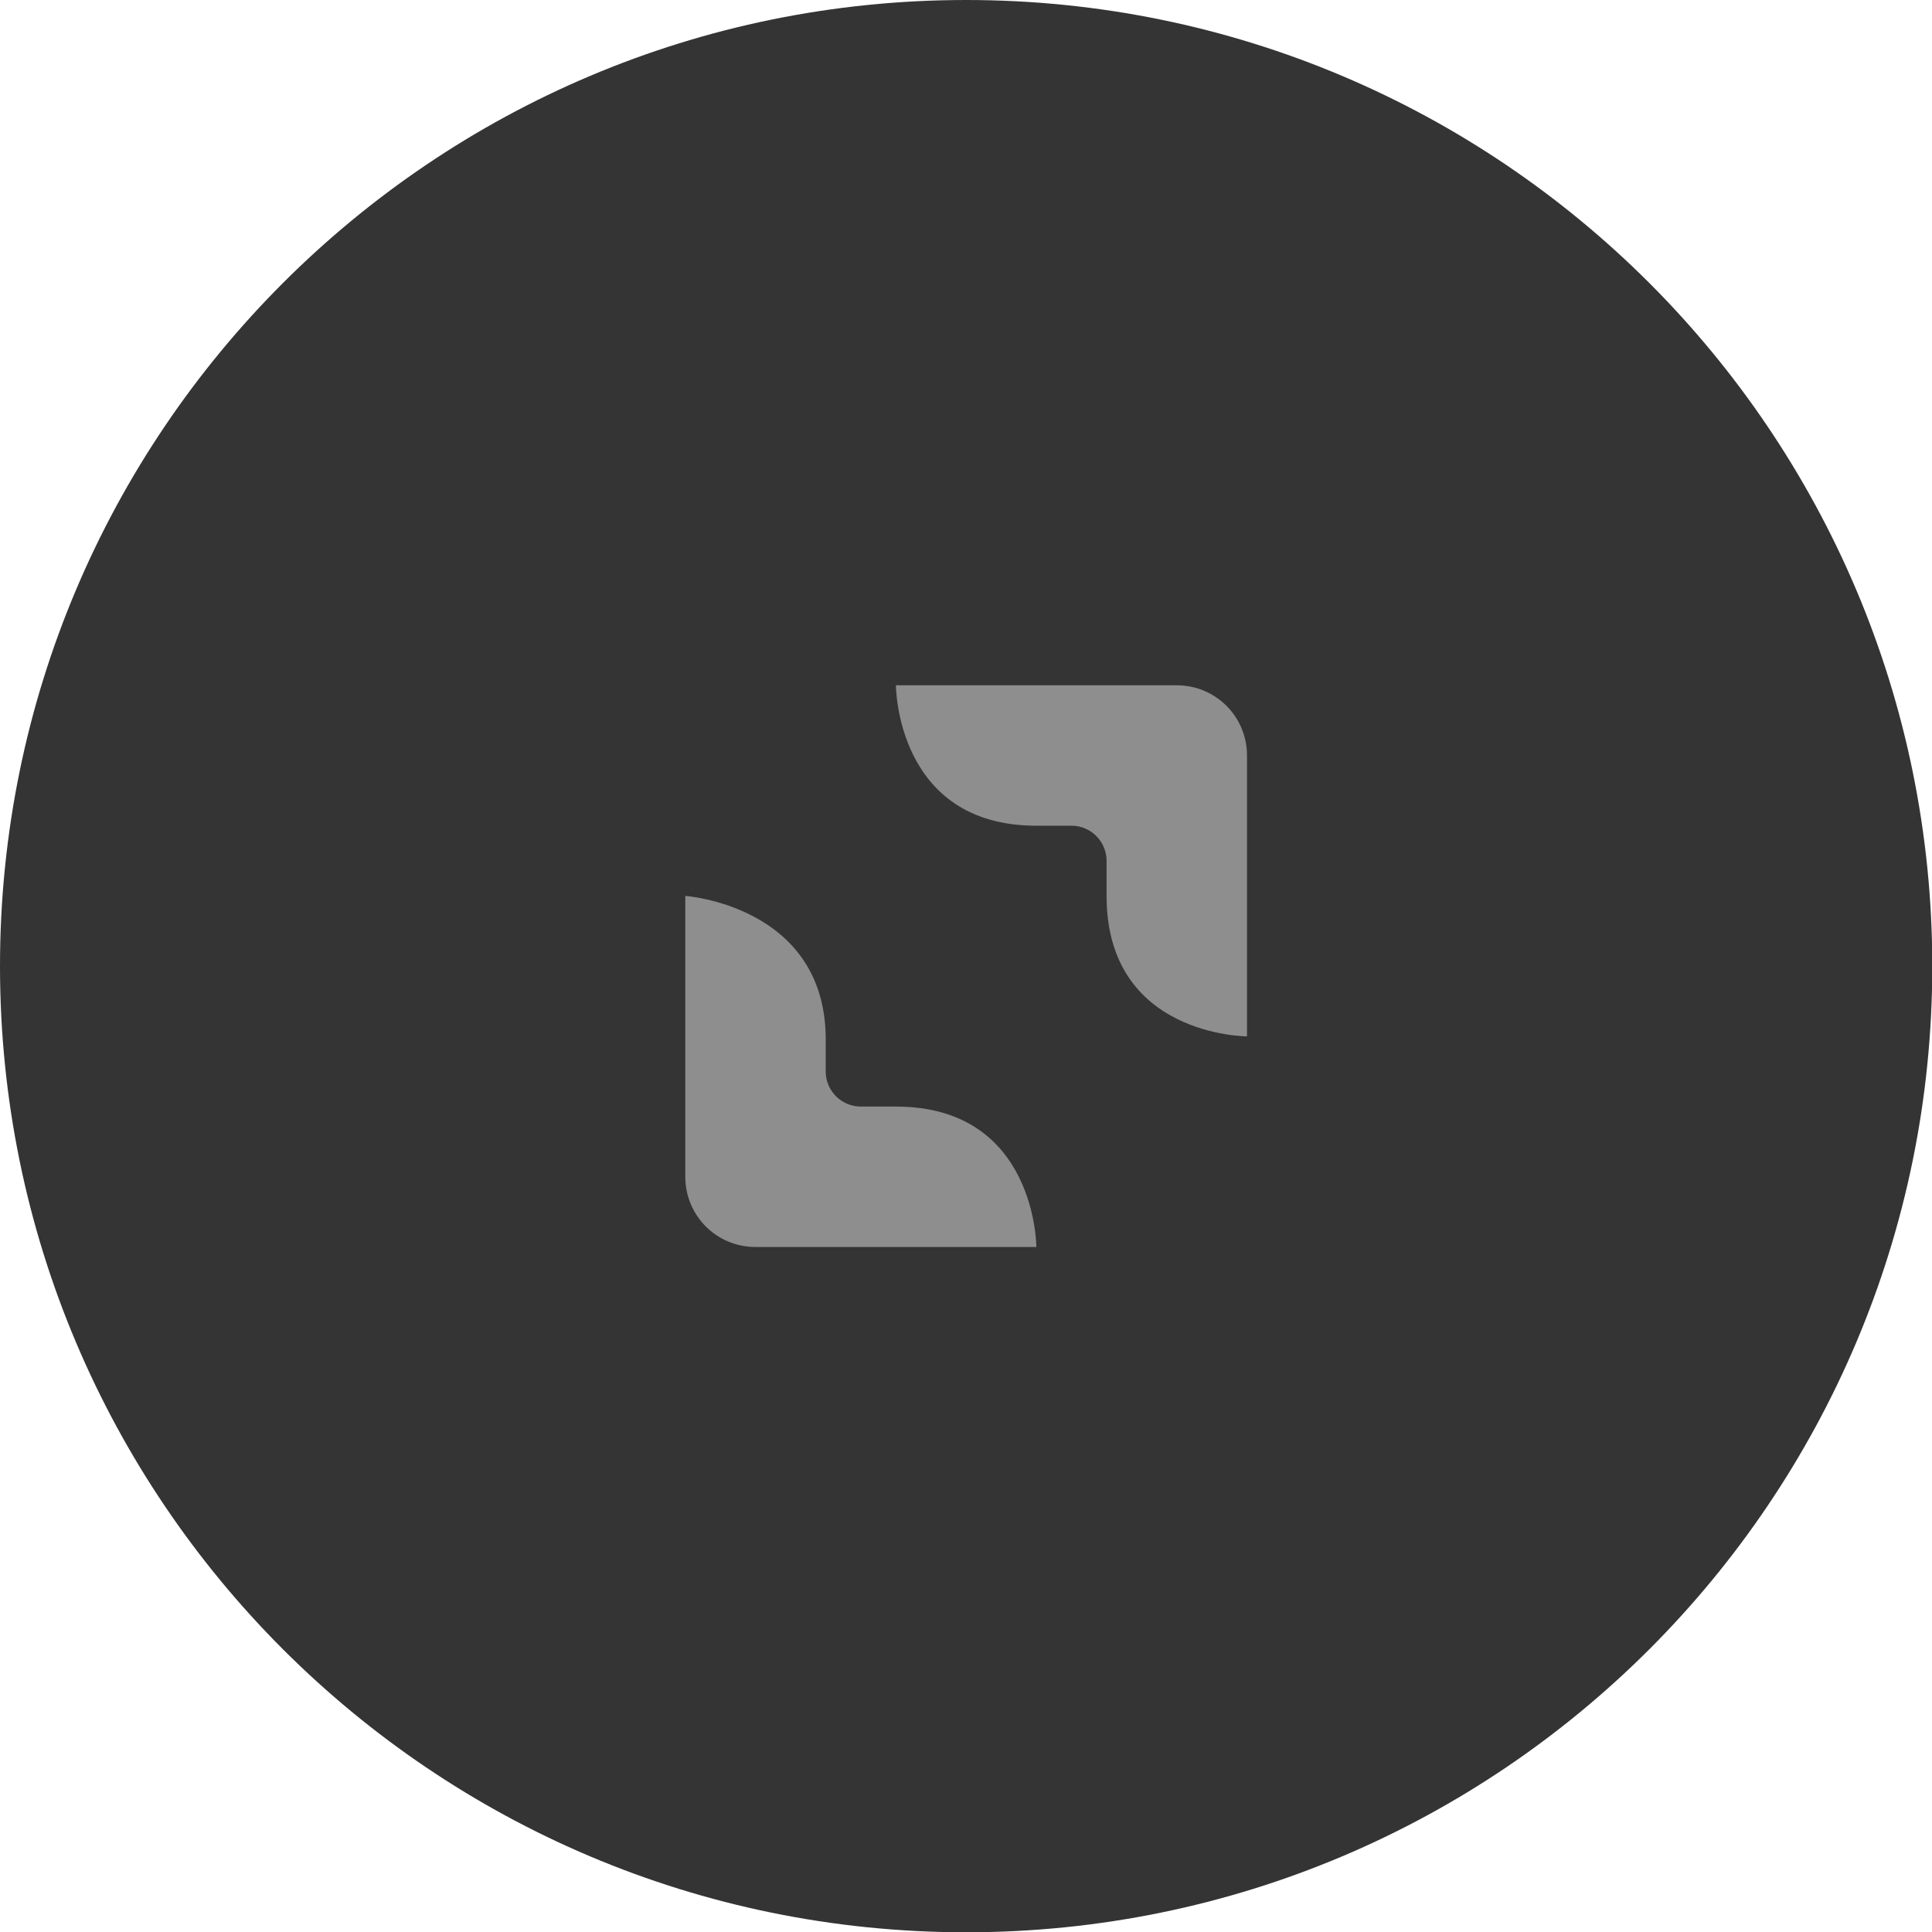
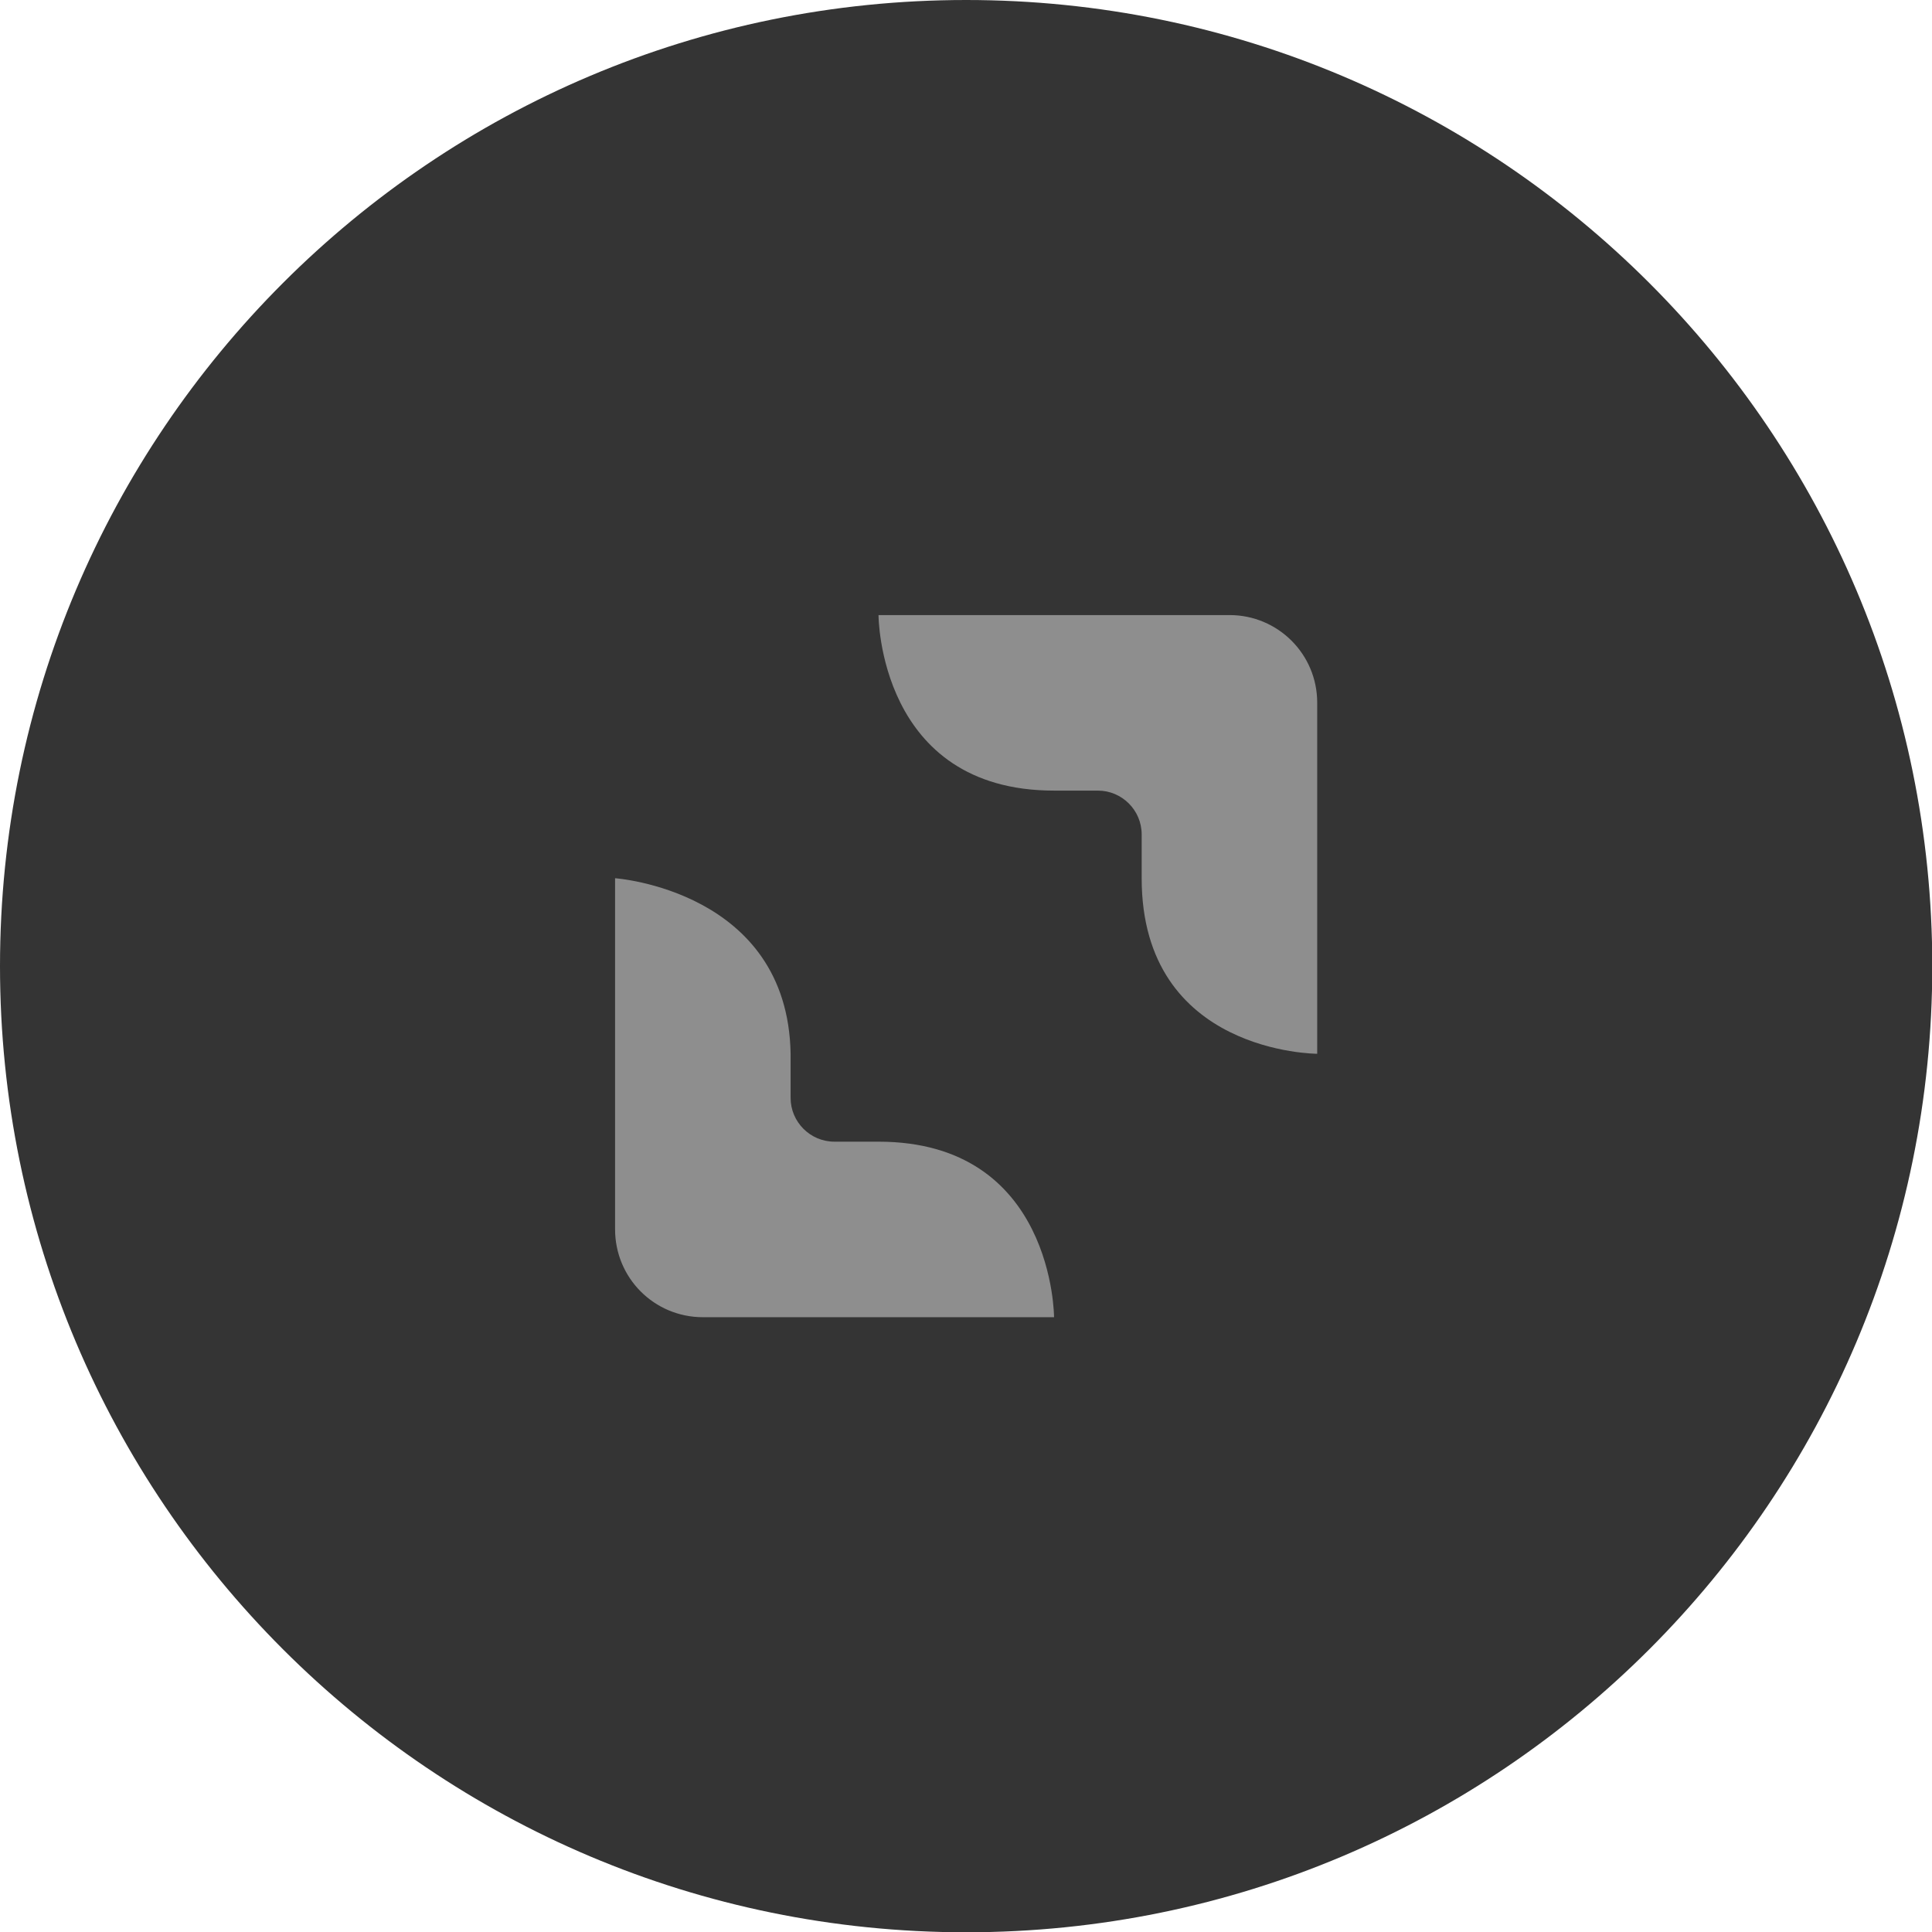
<svg xmlns="http://www.w3.org/2000/svg" width="26" height="26" viewBox="0 0 6.879 6.879" version="1.1" id="svg1">
  <defs id="defs1" />
  <g id="layer1">
    <circle style="fill:#343434;fill-opacity:1;stroke:none;stroke-width:0.529;stroke-linecap:square;stroke-dasharray:none;stroke-opacity:1" id="circle2" cx="3.44" cy="3.44" r="3.44" />
-     <path style="fill:#8e8e8e" d="M 3.19 2.44 C 3.19 2.44 3.19 2.94 3.69 2.94 L 3.815 2.94 C 3.884 2.94 3.94 2.996 3.94 3.065 L 3.94 3.19 C 3.94 3.69 4.44 3.69 4.44 3.69 L 4.44 2.69 C 4.44 2.551 4.328 2.44 4.19 2.44 L 3.19 2.44 Z M 2.44 3.19 L 2.44 4.19 C 2.44 4.328 2.551 4.44 2.69 4.44 L 3.69 4.44 C 3.69 4.44 3.69 3.94 3.19 3.94 L 3.065 3.94 C 2.996 3.94 2.94 3.884 2.94 3.815 L 2.94 3.69 C 2.932 3.224 2.44 3.19 2.44 3.19 Z" />
+     <path style="fill:#8e8e8e" d="M 3.128 2.19 C 3.128 2.19 3.128 2.815 3.753 2.815 L 3.909 2.815 C 3.995 2.815 4.065 2.885 4.065 2.971 L 4.065 3.127 C 4.065 3.752 4.69 3.752 4.69 3.752 L 4.69 2.502 C 4.69 2.329 4.55 2.19 4.378 2.19 L 3.128 2.19 Z M 2.19 3.127 L 2.19 4.377 C 2.19 4.55 2.329 4.69 2.503 4.69 L 3.753 4.69 C 3.753 4.69 3.753 4.065 3.128 4.065 L 2.971 4.065 C 2.885 4.065 2.815 3.995 2.815 3.909 L 2.815 3.752 C 2.805 3.17 2.19 3.127 2.19 3.127 Z" />
  </g>
</svg>
